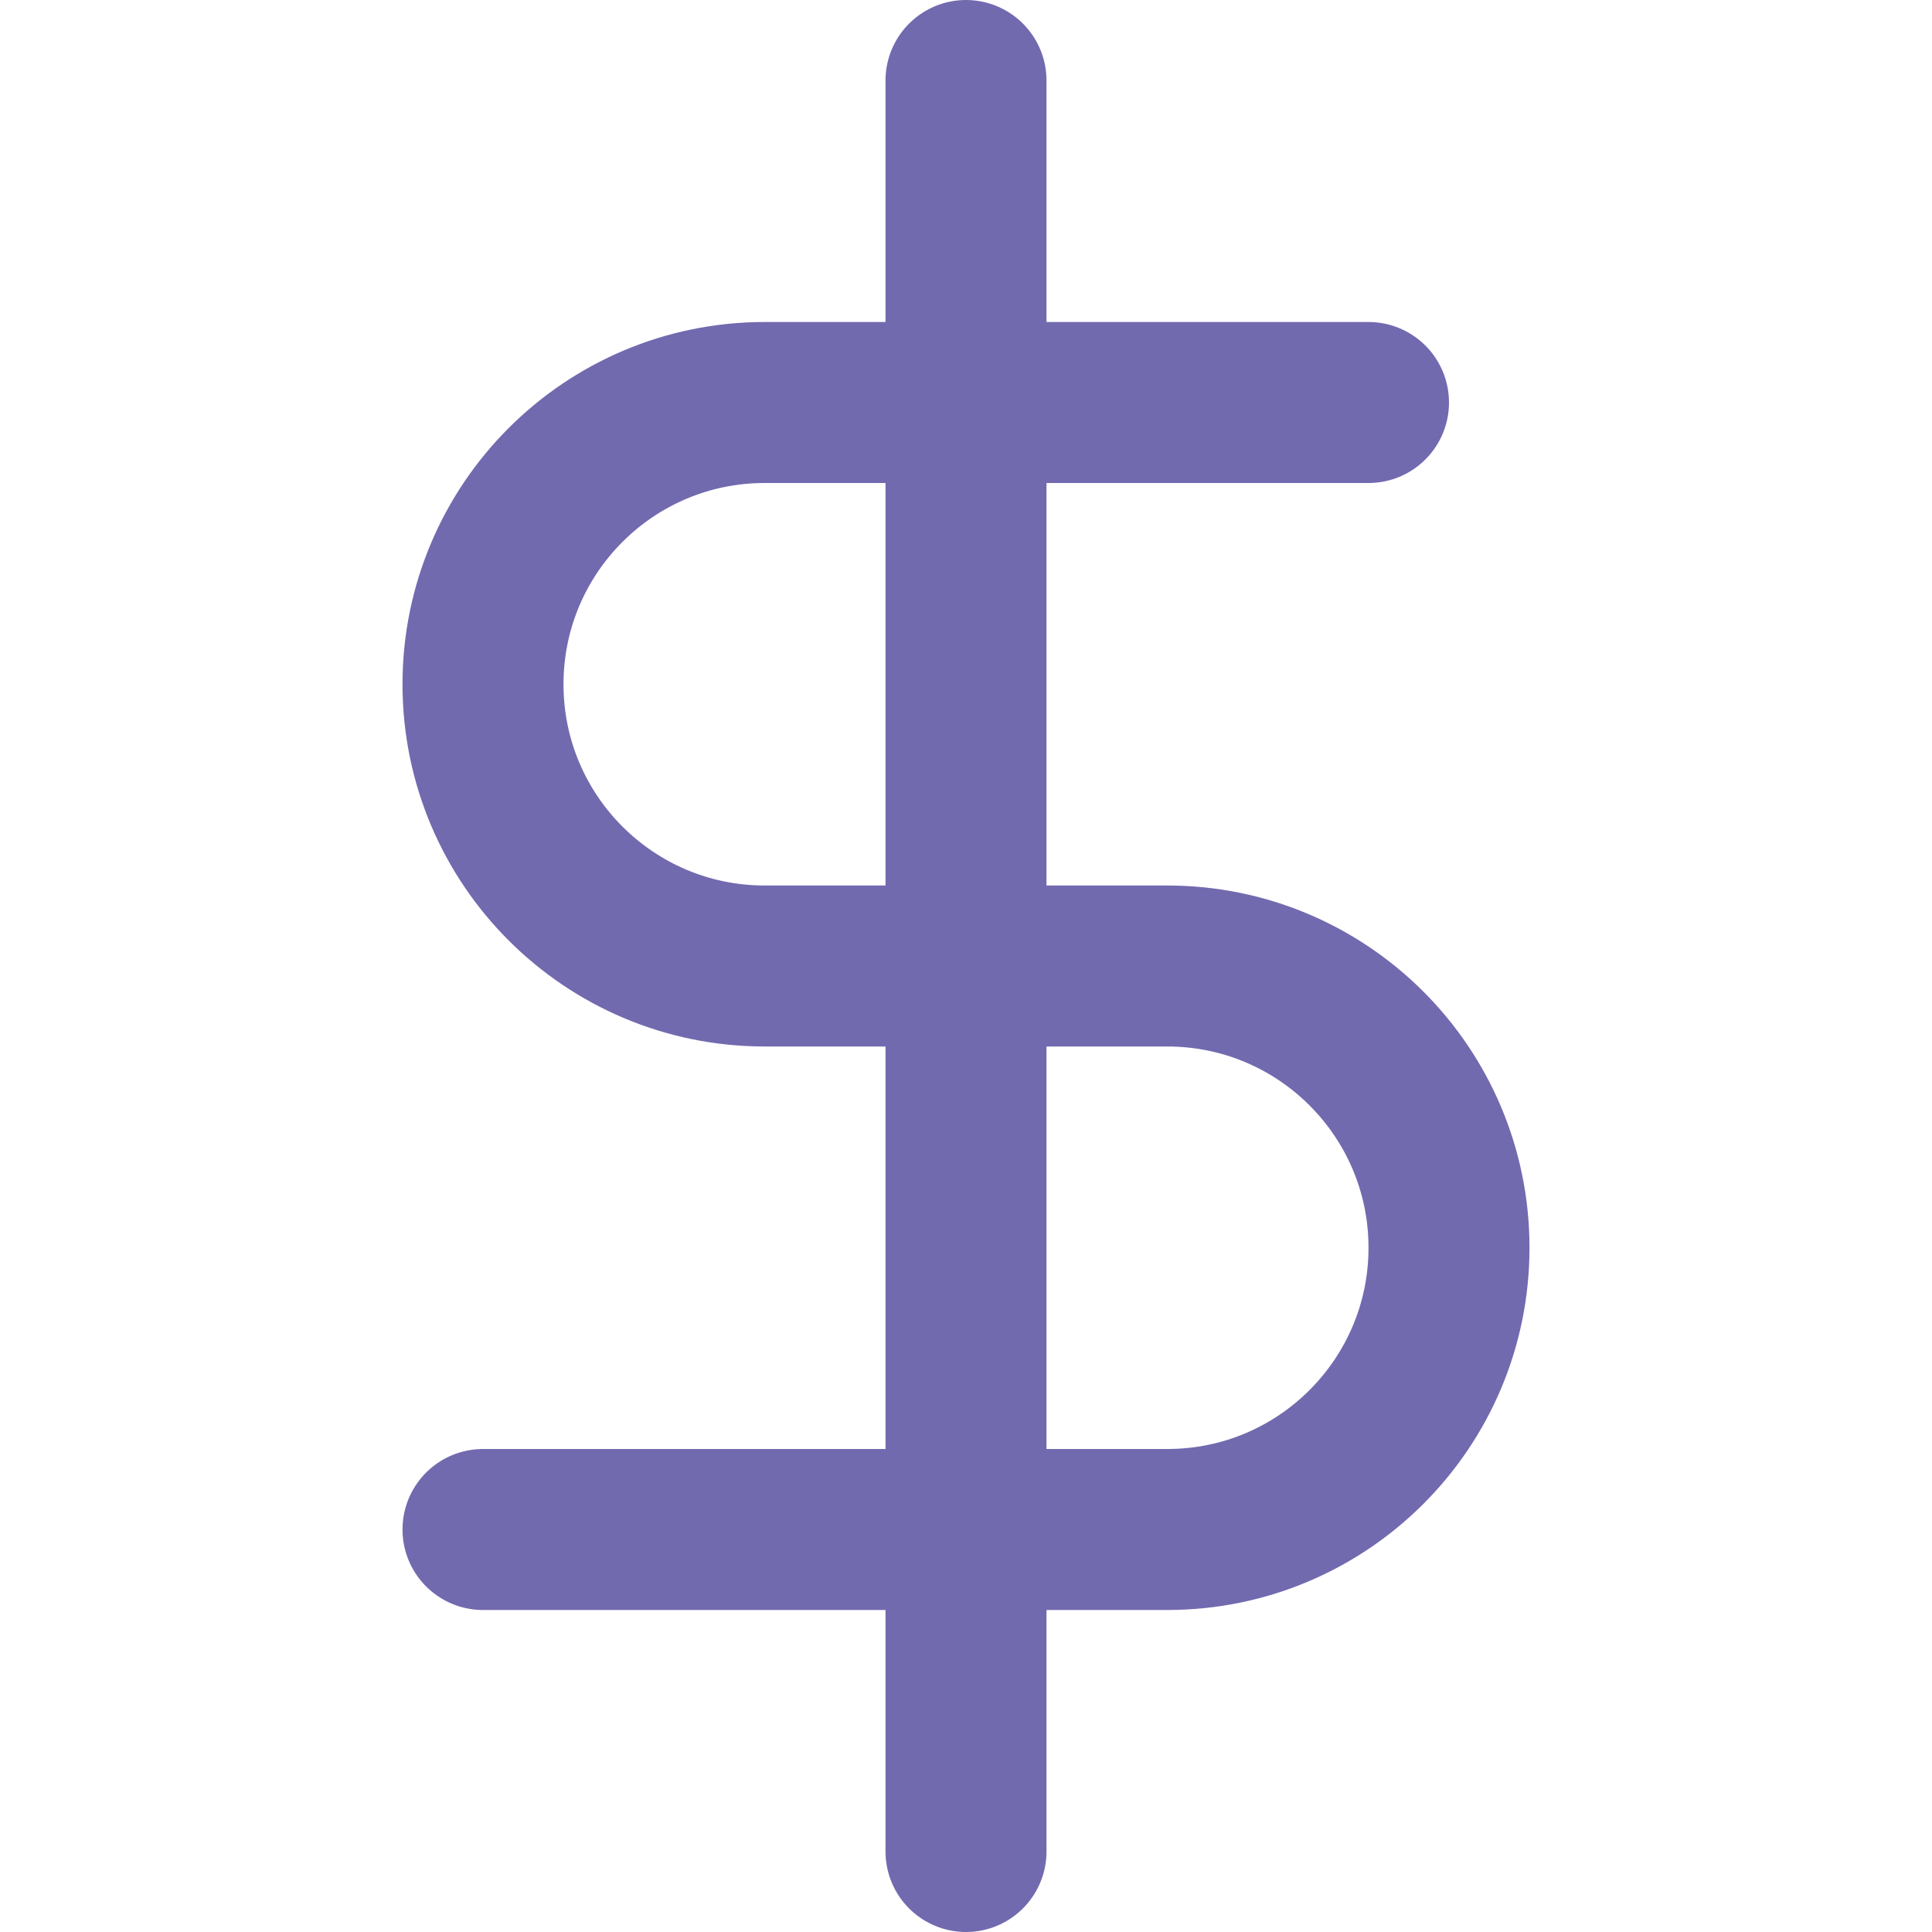
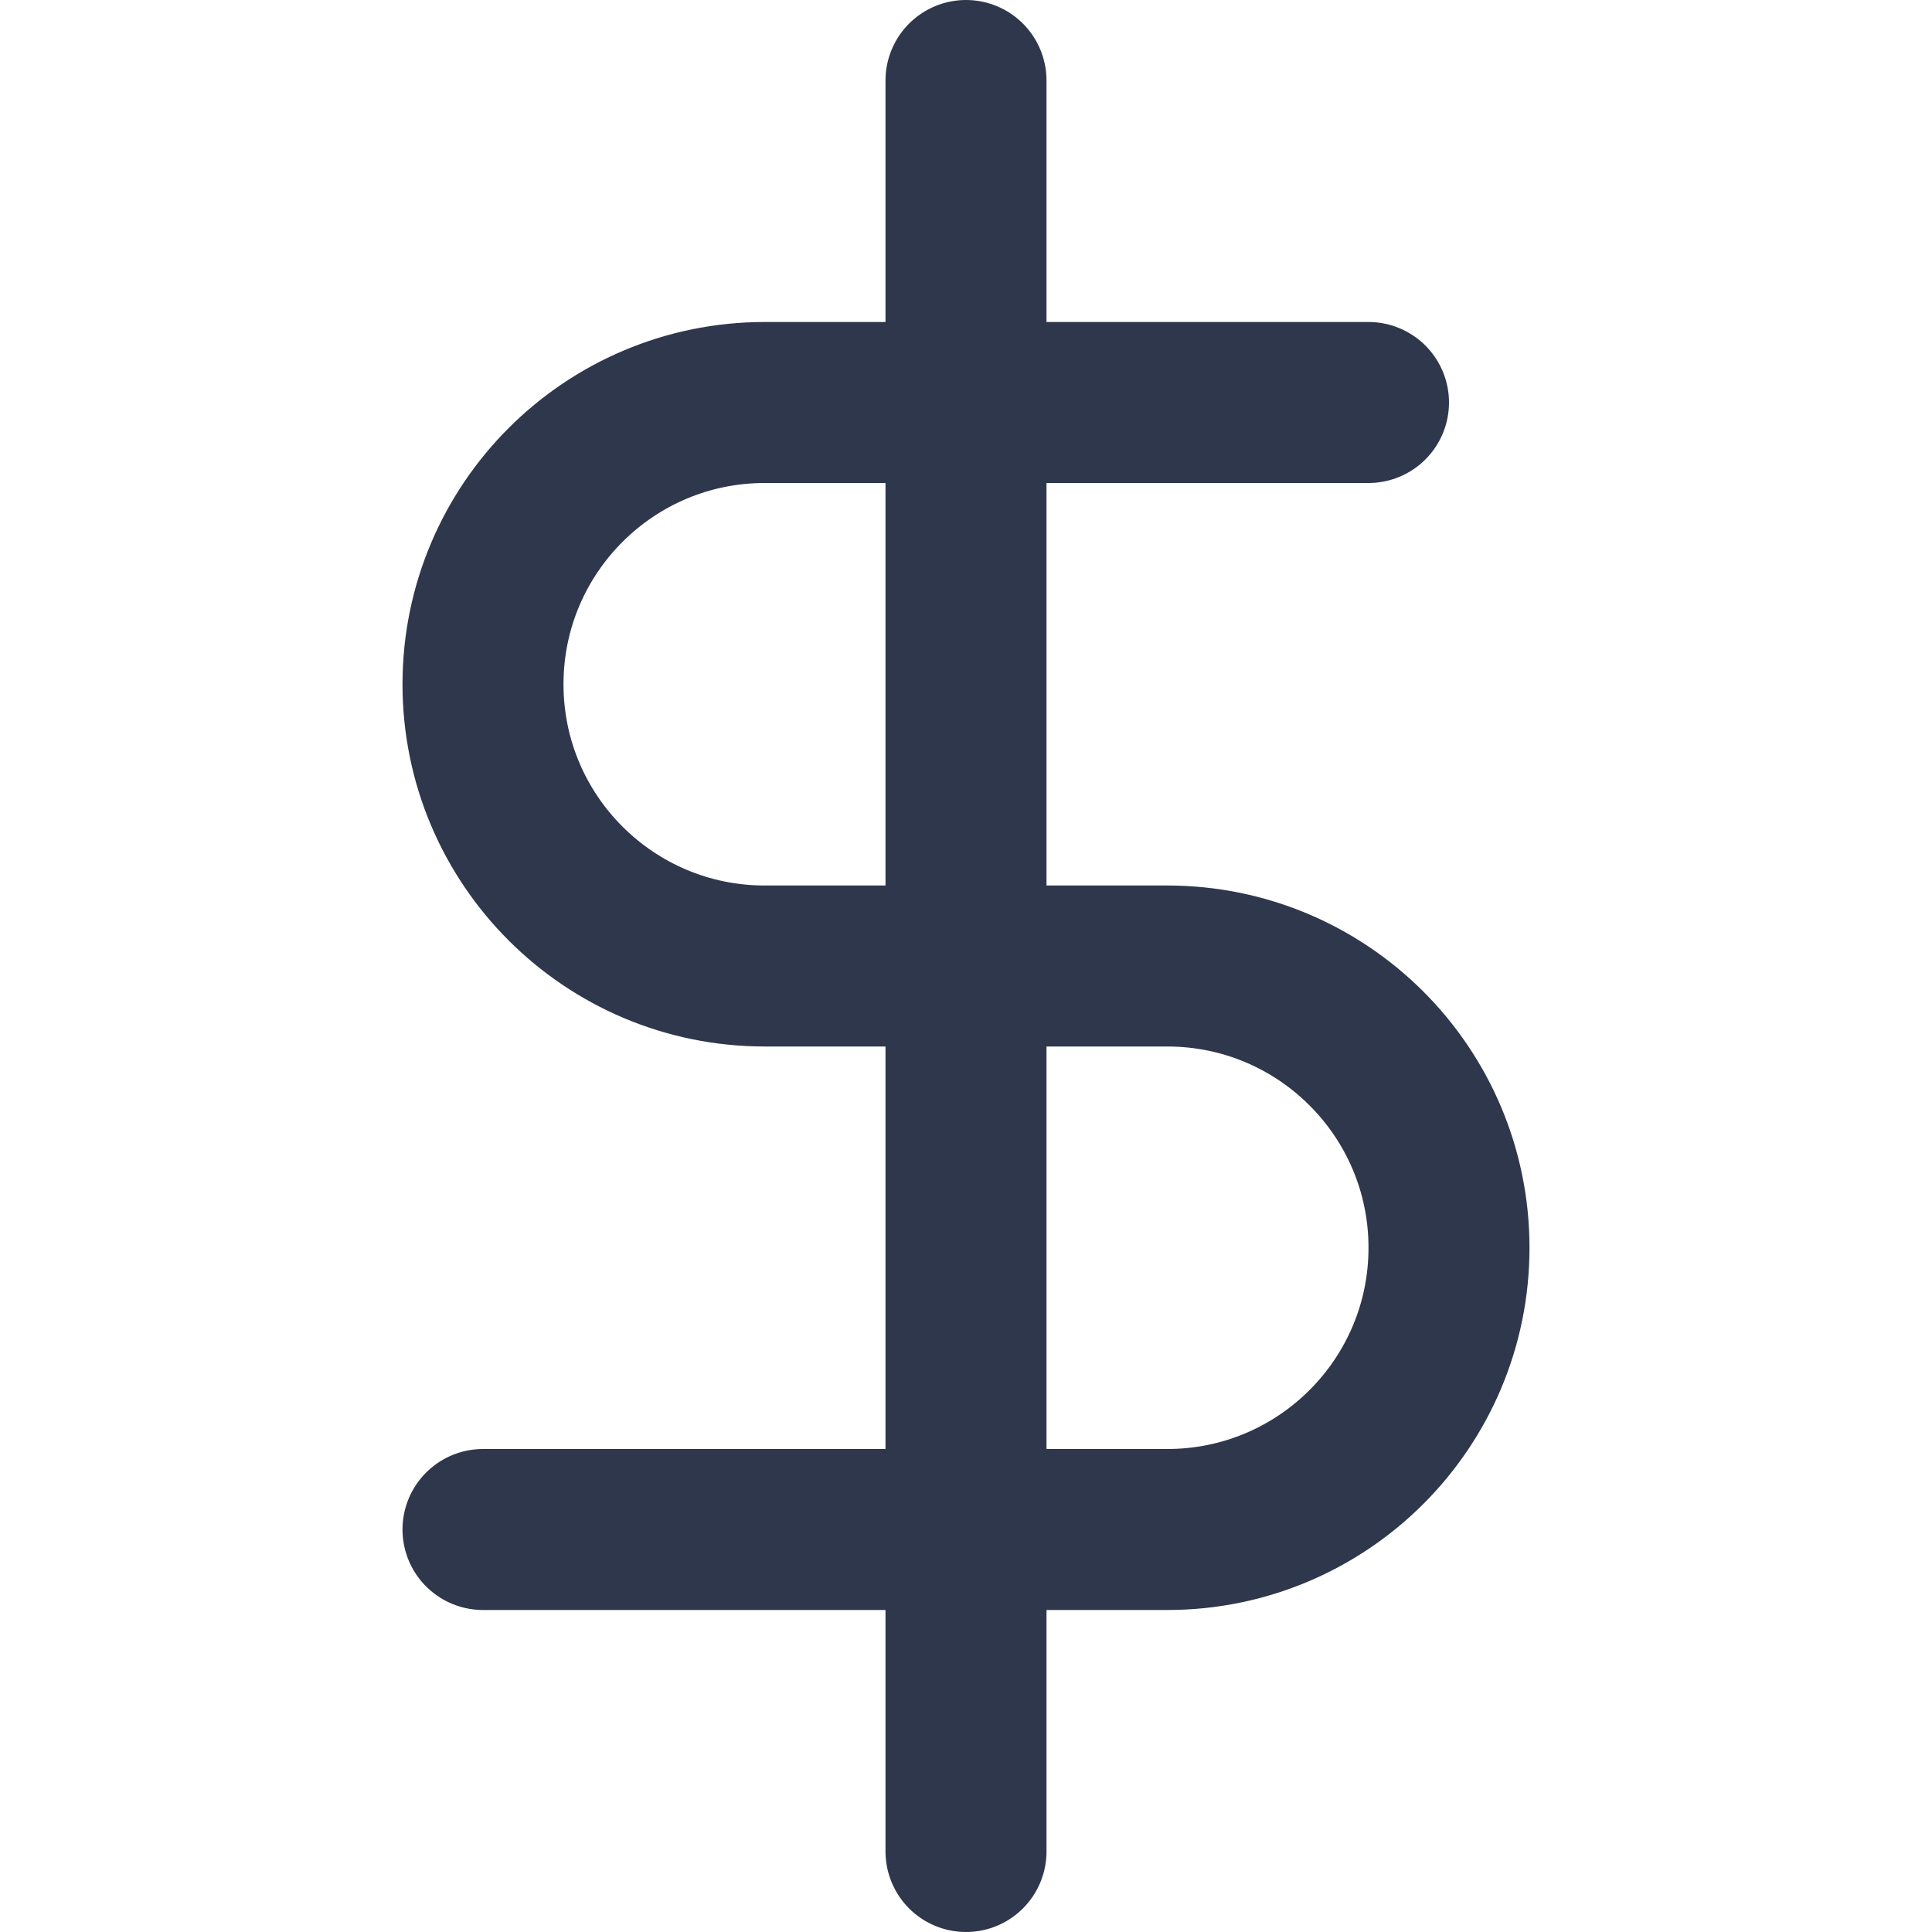
- <svg xmlns="http://www.w3.org/2000/svg" width="24" height="24" viewBox="0 0 24 24" fill="none" stroke="#726aaf" stroke-width="2" stroke-linecap="round" stroke-linejoin="round" class="feather feather-dollar-sign">
+ <svg xmlns="http://www.w3.org/2000/svg" width="24" height="24" viewBox="0 0 24 24" fill="none" stroke="#2f374c" stroke-width="2" stroke-linecap="round" stroke-linejoin="round" class="feather feather-dollar-sign">
  <line x1="12" y1="1" x2="12" y2="23" />
  <path d="M17 5H9.5a3.5 3.5 0 0 0 0 7h5a3.5 3.5 0 0 1 0 7H6" />
</svg>
